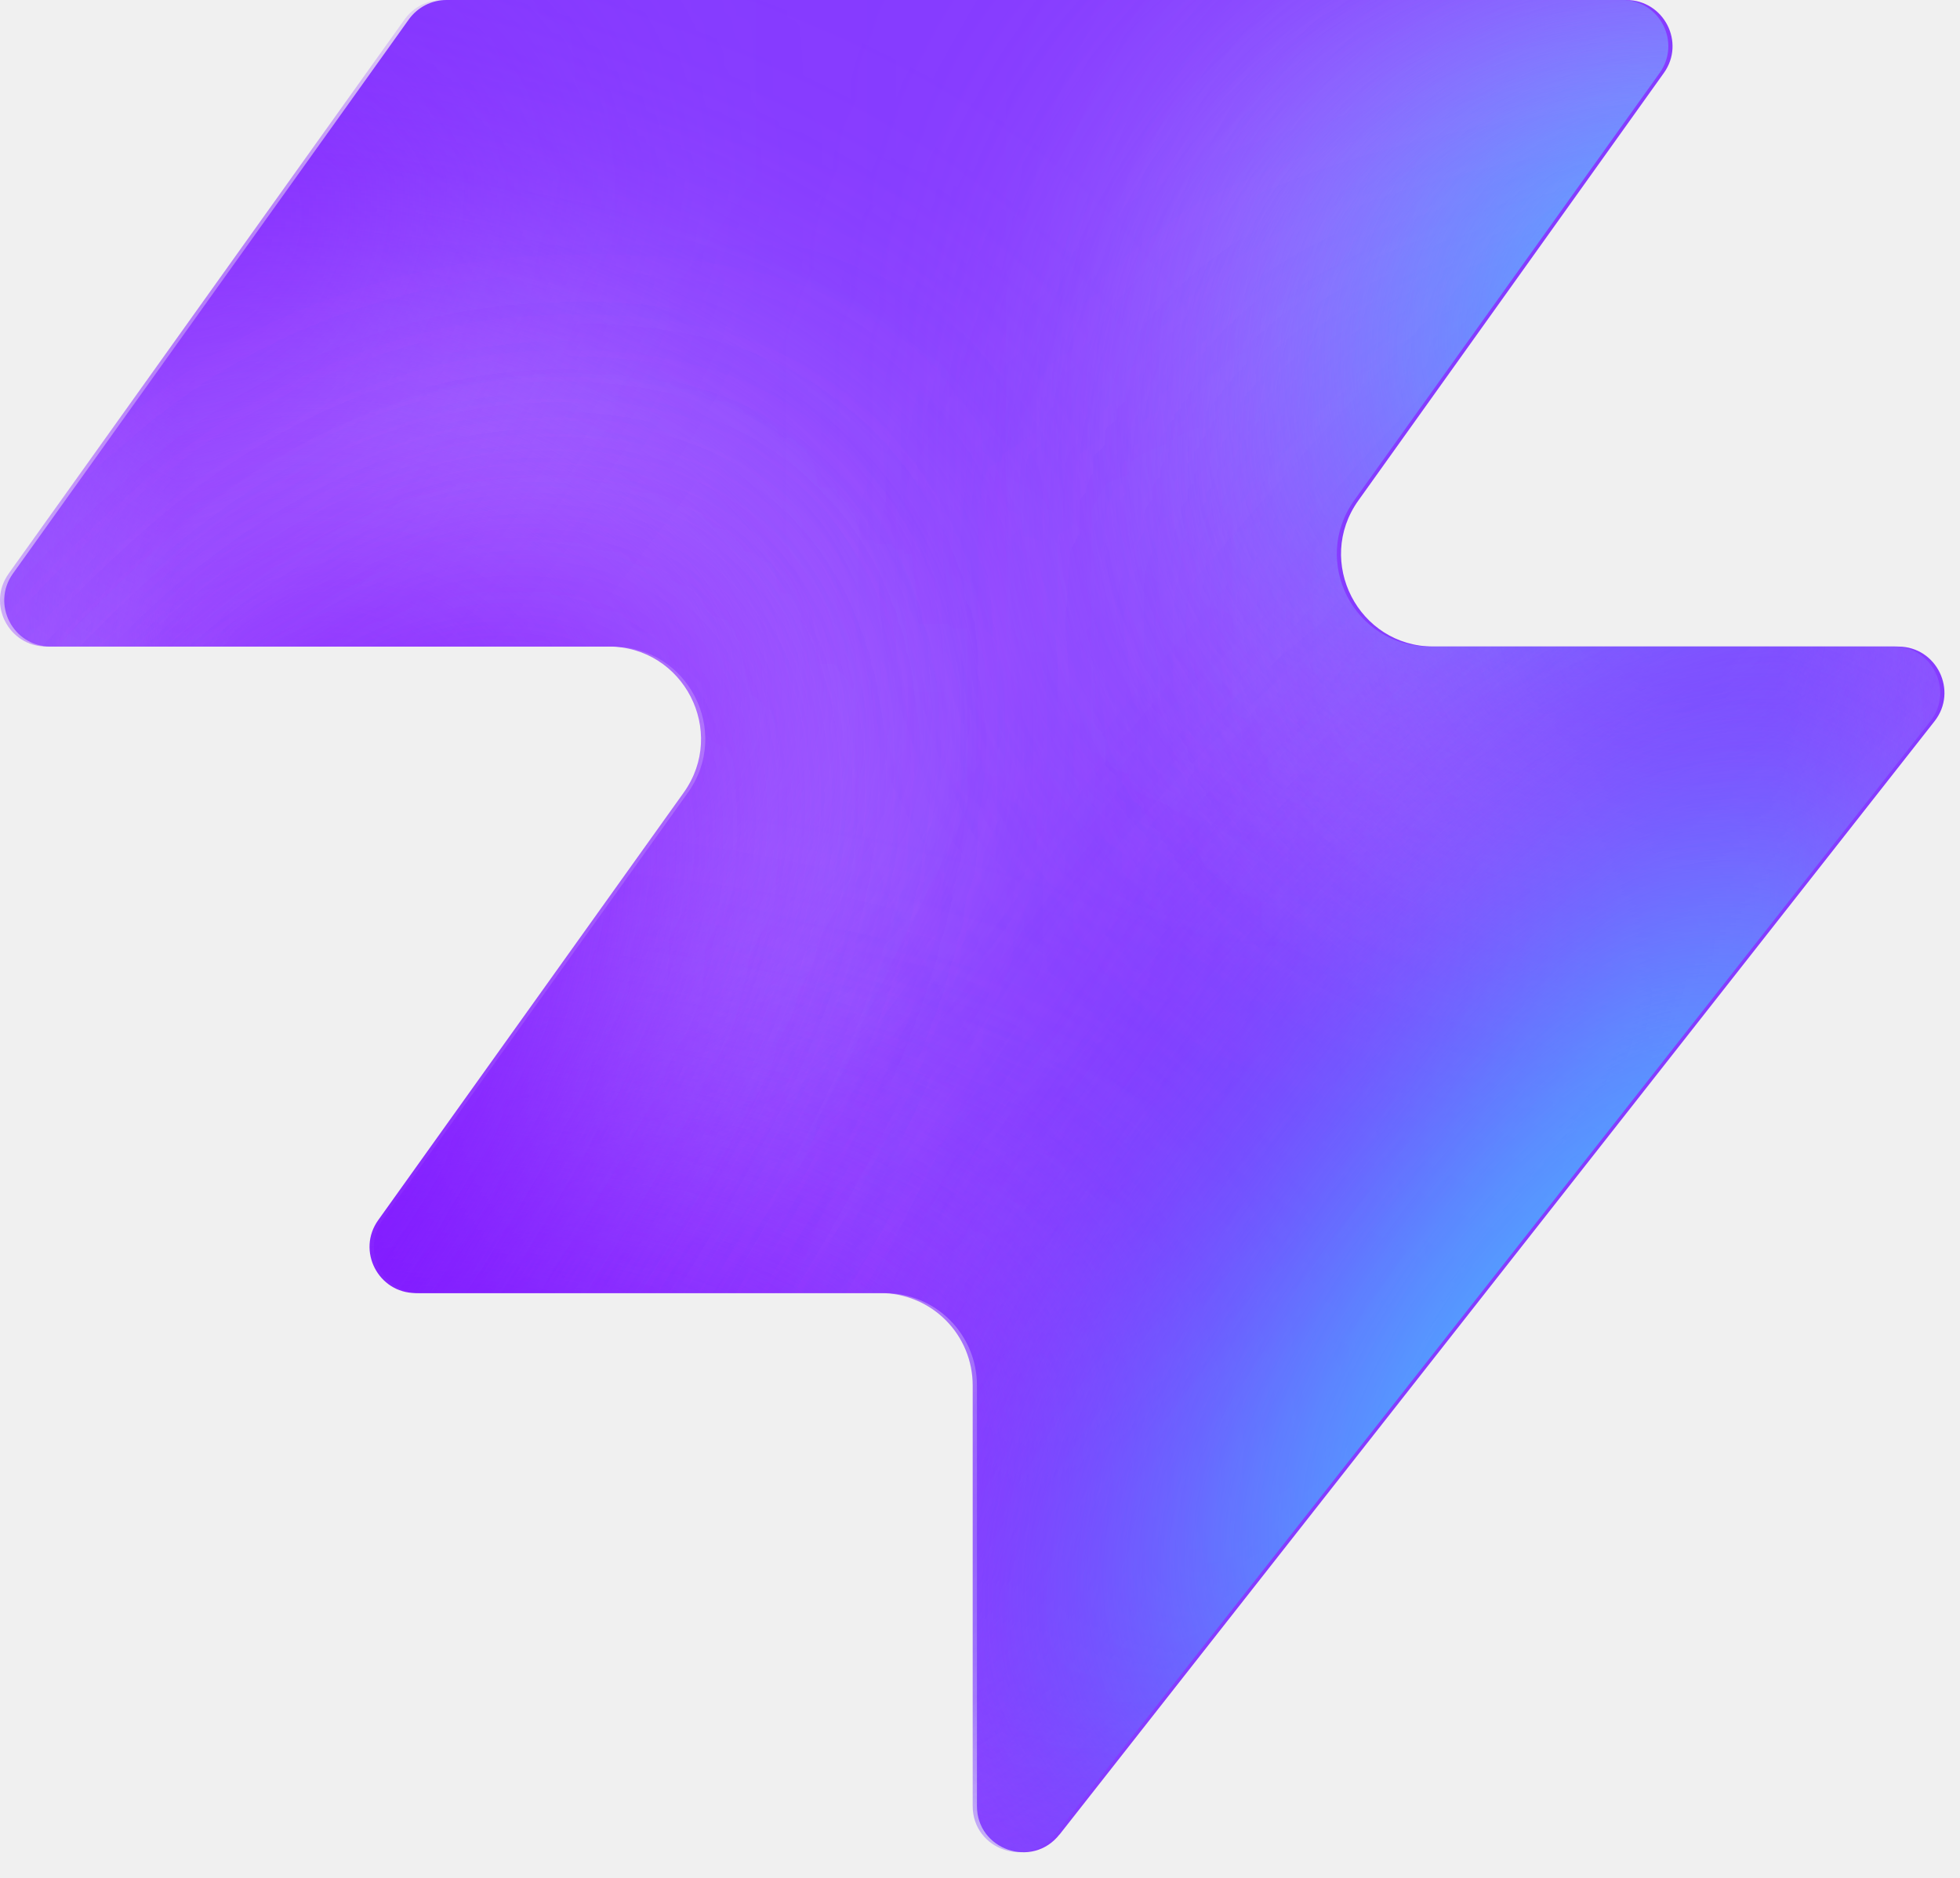
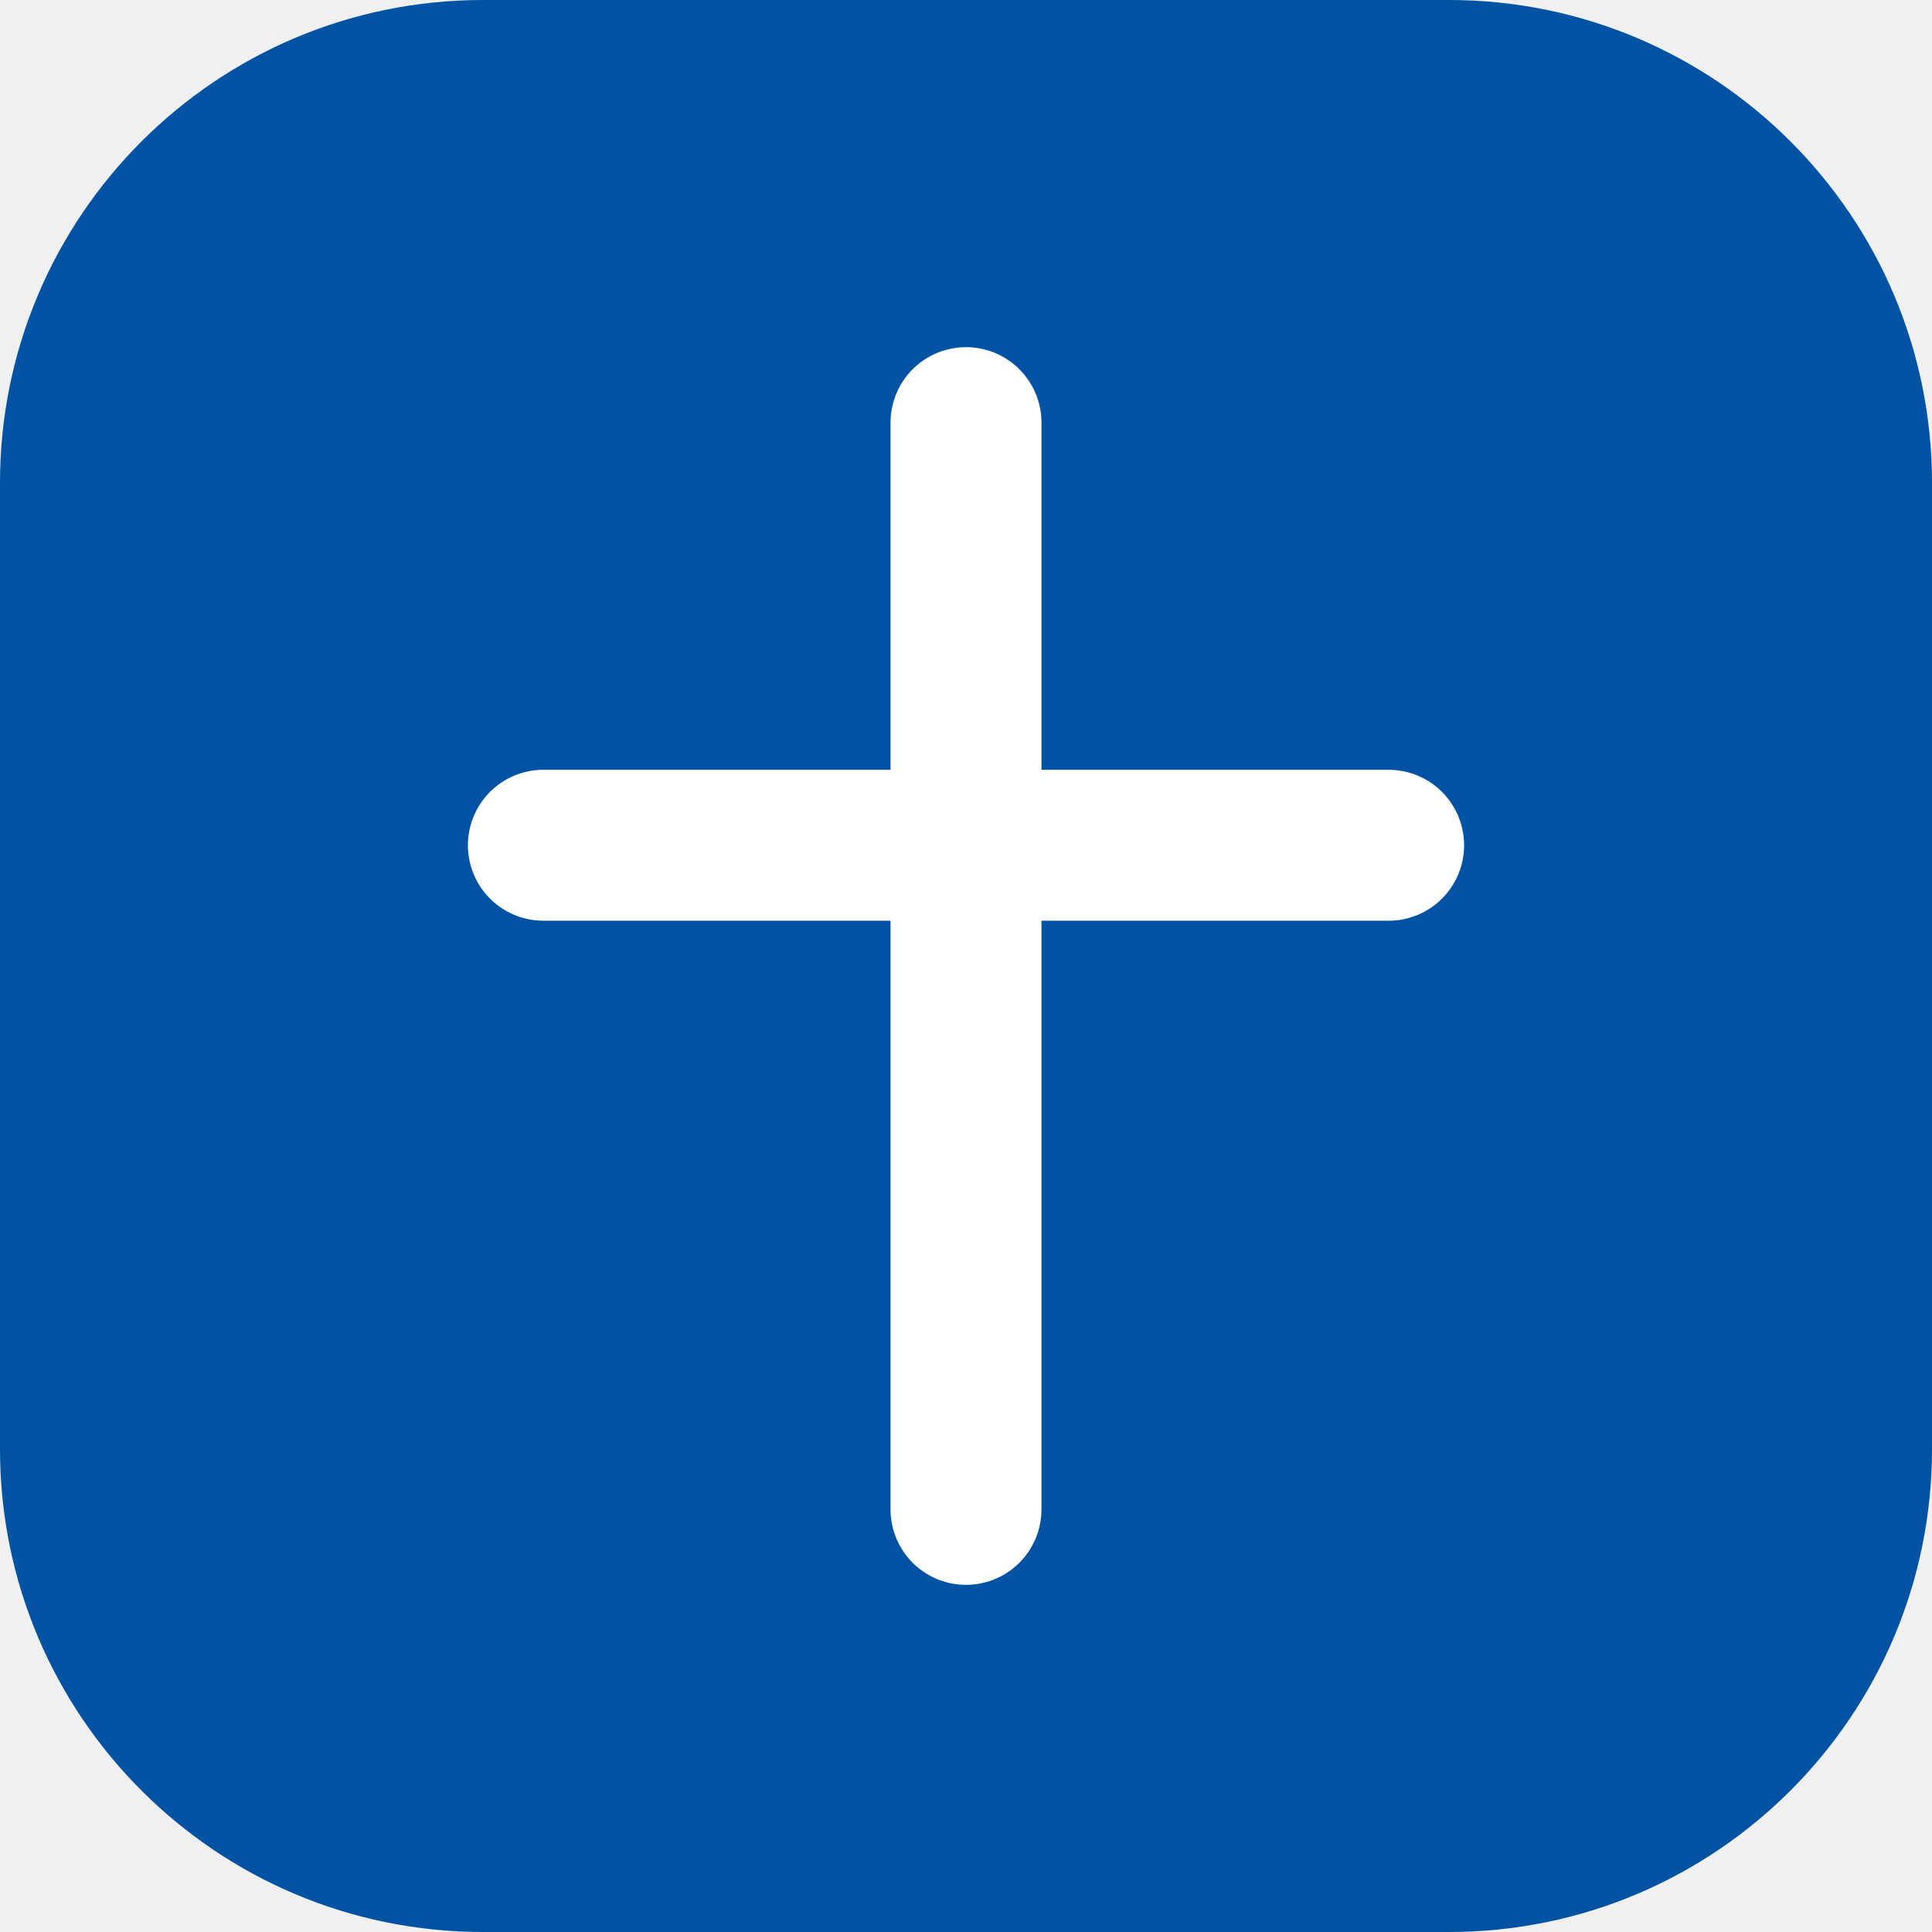
- <svg xmlns="http://www.w3.org/2000/svg" width="48" height="46" fill="none" viewBox="0 0 48 46">
-   <path fill="#863bff" d="M25.946 44.938c-.664.845-2.021.375-2.021-.698V33.937a2.26 2.26 0 0 0-2.262-2.262H10.287c-.92 0-1.456-1.04-.92-1.788l7.48-10.471c1.07-1.497 0-3.578-1.842-3.578H1.237c-.92 0-1.456-1.04-.92-1.788L10.013.474c.214-.297.556-.474.92-.474h28.894c.92 0 1.456 1.04.92 1.788l-7.48 10.471c-1.07 1.498 0 3.579 1.842 3.579h11.377c.943 0 1.473 1.088.89 1.83L25.947 44.94z" style="fill:#863bff;fill:color(display-p3 .525 .23 1);fill-opacity:1" />
-   <mask id="a" width="48" height="46" x="0" y="0" maskUnits="userSpaceOnUse" style="mask-type:alpha">
-     <path fill="#000" d="M25.842 44.938c-.664.844-2.021.375-2.021-.698V33.937a2.26 2.26 0 0 0-2.262-2.262H10.183c-.92 0-1.456-1.04-.92-1.788l7.48-10.471c1.07-1.498 0-3.579-1.842-3.579H1.133c-.92 0-1.456-1.04-.92-1.787L9.91.473c.214-.297.556-.474.92-.474h28.894c.92 0 1.456 1.04.92 1.788l-7.48 10.471c-1.07 1.498 0 3.578 1.842 3.578h11.377c.943 0 1.473 1.088.89 1.832L25.843 44.94z" style="fill:#000;fill-opacity:1" />
-   </mask>
-   <g mask="url(#a)">
-     <g filter="url(#b)">
-       <ellipse cx="5.508" cy="14.704" fill="#ede6ff" rx="5.508" ry="14.704" style="fill:#ede6ff;fill:color(display-p3 .927 .903 1);fill-opacity:1" transform="matrix(.00324 1 1 -.00324 -4.47 31.516)" />
-     </g>
-     <g filter="url(#c)">
-       <ellipse cx="10.399" cy="29.851" fill="#ede6ff" rx="10.399" ry="29.851" style="fill:#ede6ff;fill:color(display-p3 .927 .903 1);fill-opacity:1" transform="matrix(.00324 1 1 -.00324 -39.328 7.883)" />
-     </g>
-     <g filter="url(#d)">
-       <ellipse cx="5.508" cy="30.487" fill="#7e14ff" rx="5.508" ry="30.487" style="fill:#7e14ff;fill:color(display-p3 .492 .077 1);fill-opacity:1" transform="rotate(89.814 -25.913 -14.639)scale(1 -1)" />
-     </g>
-     <g filter="url(#e)">
-       <ellipse cx="5.508" cy="30.599" fill="#7e14ff" rx="5.508" ry="30.599" style="fill:#7e14ff;fill:color(display-p3 .492 .077 1);fill-opacity:1" transform="rotate(89.814 -32.644 -3.334)scale(1 -1)" />
-     </g>
-     <g filter="url(#f)">
-       <ellipse cx="5.508" cy="30.599" fill="#7e14ff" rx="5.508" ry="30.599" style="fill:#7e14ff;fill:color(display-p3 .492 .077 1);fill-opacity:1" transform="matrix(.00324 1 1 -.00324 -34.34 30.47)" />
-     </g>
-     <g filter="url(#g)">
-       <ellipse cx="14.072" cy="22.078" fill="#ede6ff" rx="14.072" ry="22.078" style="fill:#ede6ff;fill:color(display-p3 .927 .903 1);fill-opacity:1" transform="rotate(93.35 24.506 48.493)scale(-1 1)" />
-     </g>
-     <g filter="url(#h)">
-       <ellipse cx="3.47" cy="21.501" fill="#7e14ff" rx="3.47" ry="21.501" style="fill:#7e14ff;fill:color(display-p3 .492 .077 1);fill-opacity:1" transform="rotate(89.009 28.708 47.59)scale(-1 1)" />
-     </g>
-     <g filter="url(#i)">
-       <ellipse cx="3.47" cy="21.501" fill="#7e14ff" rx="3.47" ry="21.501" style="fill:#7e14ff;fill:color(display-p3 .492 .077 1);fill-opacity:1" transform="rotate(89.009 28.708 47.59)scale(-1 1)" />
-     </g>
-     <g filter="url(#j)">
-       <ellipse cx=".387" cy="8.972" fill="#7e14ff" rx="4.407" ry="29.108" style="fill:#7e14ff;fill:color(display-p3 .492 .077 1);fill-opacity:1" transform="rotate(39.51 .387 8.972)" />
-     </g>
-     <g filter="url(#k)">
-       <ellipse cx="47.523" cy="-6.092" fill="#7e14ff" rx="4.407" ry="29.108" style="fill:#7e14ff;fill:color(display-p3 .492 .077 1);fill-opacity:1" transform="rotate(37.892 47.523 -6.092)" />
-     </g>
-     <g filter="url(#l)">
-       <ellipse cx="41.412" cy="6.333" fill="#47bfff" rx="5.971" ry="9.665" style="fill:#47bfff;fill:color(display-p3 .28 .748 1);fill-opacity:1" transform="rotate(37.892 41.412 6.333)" />
-     </g>
-     <g filter="url(#m)">
-       <ellipse cx="-1.879" cy="38.332" fill="#7e14ff" rx="4.407" ry="29.108" style="fill:#7e14ff;fill:color(display-p3 .492 .077 1);fill-opacity:1" transform="rotate(37.892 -1.88 38.332)" />
-     </g>
-     <g filter="url(#n)">
-       <ellipse cx="-1.879" cy="38.332" fill="#7e14ff" rx="4.407" ry="29.108" style="fill:#7e14ff;fill:color(display-p3 .492 .077 1);fill-opacity:1" transform="rotate(37.892 -1.88 38.332)" />
-     </g>
-     <g filter="url(#o)">
-       <ellipse cx="35.651" cy="29.907" fill="#7e14ff" rx="4.407" ry="29.108" style="fill:#7e14ff;fill:color(display-p3 .492 .077 1);fill-opacity:1" transform="rotate(37.892 35.651 29.907)" />
-     </g>
-     <g filter="url(#p)">
-       <ellipse cx="38.418" cy="32.4" fill="#47bfff" rx="5.971" ry="15.297" style="fill:#47bfff;fill:color(display-p3 .28 .748 1);fill-opacity:1" transform="rotate(37.892 38.418 32.4)" />
-     </g>
-   </g>
-   <defs>
-     <filter id="b" width="60.045" height="41.654" x="-19.77" y="16.149" color-interpolation-filters="sRGB" filterUnits="userSpaceOnUse">
-       <feFlood flood-opacity="0" result="BackgroundImageFix" />
-       <feBlend in="SourceGraphic" in2="BackgroundImageFix" result="shape" />
-       <feGaussianBlur result="effect1_foregroundBlur_2002_17158" stdDeviation="7.659" />
-     </filter>
-     <filter id="c" width="90.34" height="51.437" x="-54.613" y="-7.533" color-interpolation-filters="sRGB" filterUnits="userSpaceOnUse">
-       <feFlood flood-opacity="0" result="BackgroundImageFix" />
-       <feBlend in="SourceGraphic" in2="BackgroundImageFix" result="shape" />
-       <feGaussianBlur result="effect1_foregroundBlur_2002_17158" stdDeviation="7.659" />
-     </filter>
-     <filter id="d" width="79.355" height="29.4" x="-49.64" y="2.03" color-interpolation-filters="sRGB" filterUnits="userSpaceOnUse">
-       <feFlood flood-opacity="0" result="BackgroundImageFix" />
-       <feBlend in="SourceGraphic" in2="BackgroundImageFix" result="shape" />
-       <feGaussianBlur result="effect1_foregroundBlur_2002_17158" stdDeviation="4.596" />
-     </filter>
-     <filter id="e" width="79.579" height="29.4" x="-45.045" y="20.029" color-interpolation-filters="sRGB" filterUnits="userSpaceOnUse">
-       <feFlood flood-opacity="0" result="BackgroundImageFix" />
-       <feBlend in="SourceGraphic" in2="BackgroundImageFix" result="shape" />
-       <feGaussianBlur result="effect1_foregroundBlur_2002_17158" stdDeviation="4.596" />
-     </filter>
-     <filter id="f" width="79.579" height="29.4" x="-43.513" y="21.178" color-interpolation-filters="sRGB" filterUnits="userSpaceOnUse">
-       <feFlood flood-opacity="0" result="BackgroundImageFix" />
-       <feBlend in="SourceGraphic" in2="BackgroundImageFix" result="shape" />
-       <feGaussianBlur result="effect1_foregroundBlur_2002_17158" stdDeviation="4.596" />
-     </filter>
-     <filter id="g" width="74.749" height="58.852" x="15.756" y="-17.901" color-interpolation-filters="sRGB" filterUnits="userSpaceOnUse">
-       <feFlood flood-opacity="0" result="BackgroundImageFix" />
-       <feBlend in="SourceGraphic" in2="BackgroundImageFix" result="shape" />
-       <feGaussianBlur result="effect1_foregroundBlur_2002_17158" stdDeviation="7.659" />
-     </filter>
-     <filter id="h" width="61.377" height="25.362" x="23.548" y="2.284" color-interpolation-filters="sRGB" filterUnits="userSpaceOnUse">
-       <feFlood flood-opacity="0" result="BackgroundImageFix" />
-       <feBlend in="SourceGraphic" in2="BackgroundImageFix" result="shape" />
-       <feGaussianBlur result="effect1_foregroundBlur_2002_17158" stdDeviation="4.596" />
-     </filter>
-     <filter id="i" width="61.377" height="25.362" x="23.548" y="2.284" color-interpolation-filters="sRGB" filterUnits="userSpaceOnUse">
-       <feFlood flood-opacity="0" result="BackgroundImageFix" />
-       <feBlend in="SourceGraphic" in2="BackgroundImageFix" result="shape" />
-       <feGaussianBlur result="effect1_foregroundBlur_2002_17158" stdDeviation="4.596" />
-     </filter>
-     <filter id="j" width="56.045" height="63.649" x="-27.636" y="-22.853" color-interpolation-filters="sRGB" filterUnits="userSpaceOnUse">
-       <feFlood flood-opacity="0" result="BackgroundImageFix" />
-       <feBlend in="SourceGraphic" in2="BackgroundImageFix" result="shape" />
-       <feGaussianBlur result="effect1_foregroundBlur_2002_17158" stdDeviation="4.596" />
-     </filter>
-     <filter id="k" width="54.814" height="64.646" x="20.116" y="-38.415" color-interpolation-filters="sRGB" filterUnits="userSpaceOnUse">
-       <feFlood flood-opacity="0" result="BackgroundImageFix" />
-       <feBlend in="SourceGraphic" in2="BackgroundImageFix" result="shape" />
-       <feGaussianBlur result="effect1_foregroundBlur_2002_17158" stdDeviation="4.596" />
-     </filter>
-     <filter id="l" width="33.541" height="35.313" x="24.641" y="-11.323" color-interpolation-filters="sRGB" filterUnits="userSpaceOnUse">
-       <feFlood flood-opacity="0" result="BackgroundImageFix" />
-       <feBlend in="SourceGraphic" in2="BackgroundImageFix" result="shape" />
-       <feGaussianBlur result="effect1_foregroundBlur_2002_17158" stdDeviation="4.596" />
-     </filter>
-     <filter id="m" width="54.814" height="64.646" x="-29.286" y="6.009" color-interpolation-filters="sRGB" filterUnits="userSpaceOnUse">
-       <feFlood flood-opacity="0" result="BackgroundImageFix" />
-       <feBlend in="SourceGraphic" in2="BackgroundImageFix" result="shape" />
-       <feGaussianBlur result="effect1_foregroundBlur_2002_17158" stdDeviation="4.596" />
-     </filter>
-     <filter id="n" width="54.814" height="64.646" x="-29.286" y="6.009" color-interpolation-filters="sRGB" filterUnits="userSpaceOnUse">
-       <feFlood flood-opacity="0" result="BackgroundImageFix" />
-       <feBlend in="SourceGraphic" in2="BackgroundImageFix" result="shape" />
-       <feGaussianBlur result="effect1_foregroundBlur_2002_17158" stdDeviation="4.596" />
-     </filter>
-     <filter id="o" width="54.814" height="64.646" x="8.244" y="-2.416" color-interpolation-filters="sRGB" filterUnits="userSpaceOnUse">
-       <feFlood flood-opacity="0" result="BackgroundImageFix" />
-       <feBlend in="SourceGraphic" in2="BackgroundImageFix" result="shape" />
-       <feGaussianBlur result="effect1_foregroundBlur_2002_17158" stdDeviation="4.596" />
-     </filter>
-     <filter id="p" width="39.409" height="43.623" x="18.713" y="10.588" color-interpolation-filters="sRGB" filterUnits="userSpaceOnUse">
-       <feFlood flood-opacity="0" result="BackgroundImageFix" />
-       <feBlend in="SourceGraphic" in2="BackgroundImageFix" result="shape" />
-       <feGaussianBlur result="effect1_foregroundBlur_2002_17158" stdDeviation="4.596" />
-     </filter>
-   </defs>
+ <svg xmlns="http://www.w3.org/2000/svg" viewBox="0 0 32 32" fill="none">
+   <rect width="32" height="32" rx="8" fill="#0052a3" />
+   <path d="M16 7v18M9 14h14" stroke="#fff" stroke-width="2.5" stroke-linecap="round" />
</svg>
